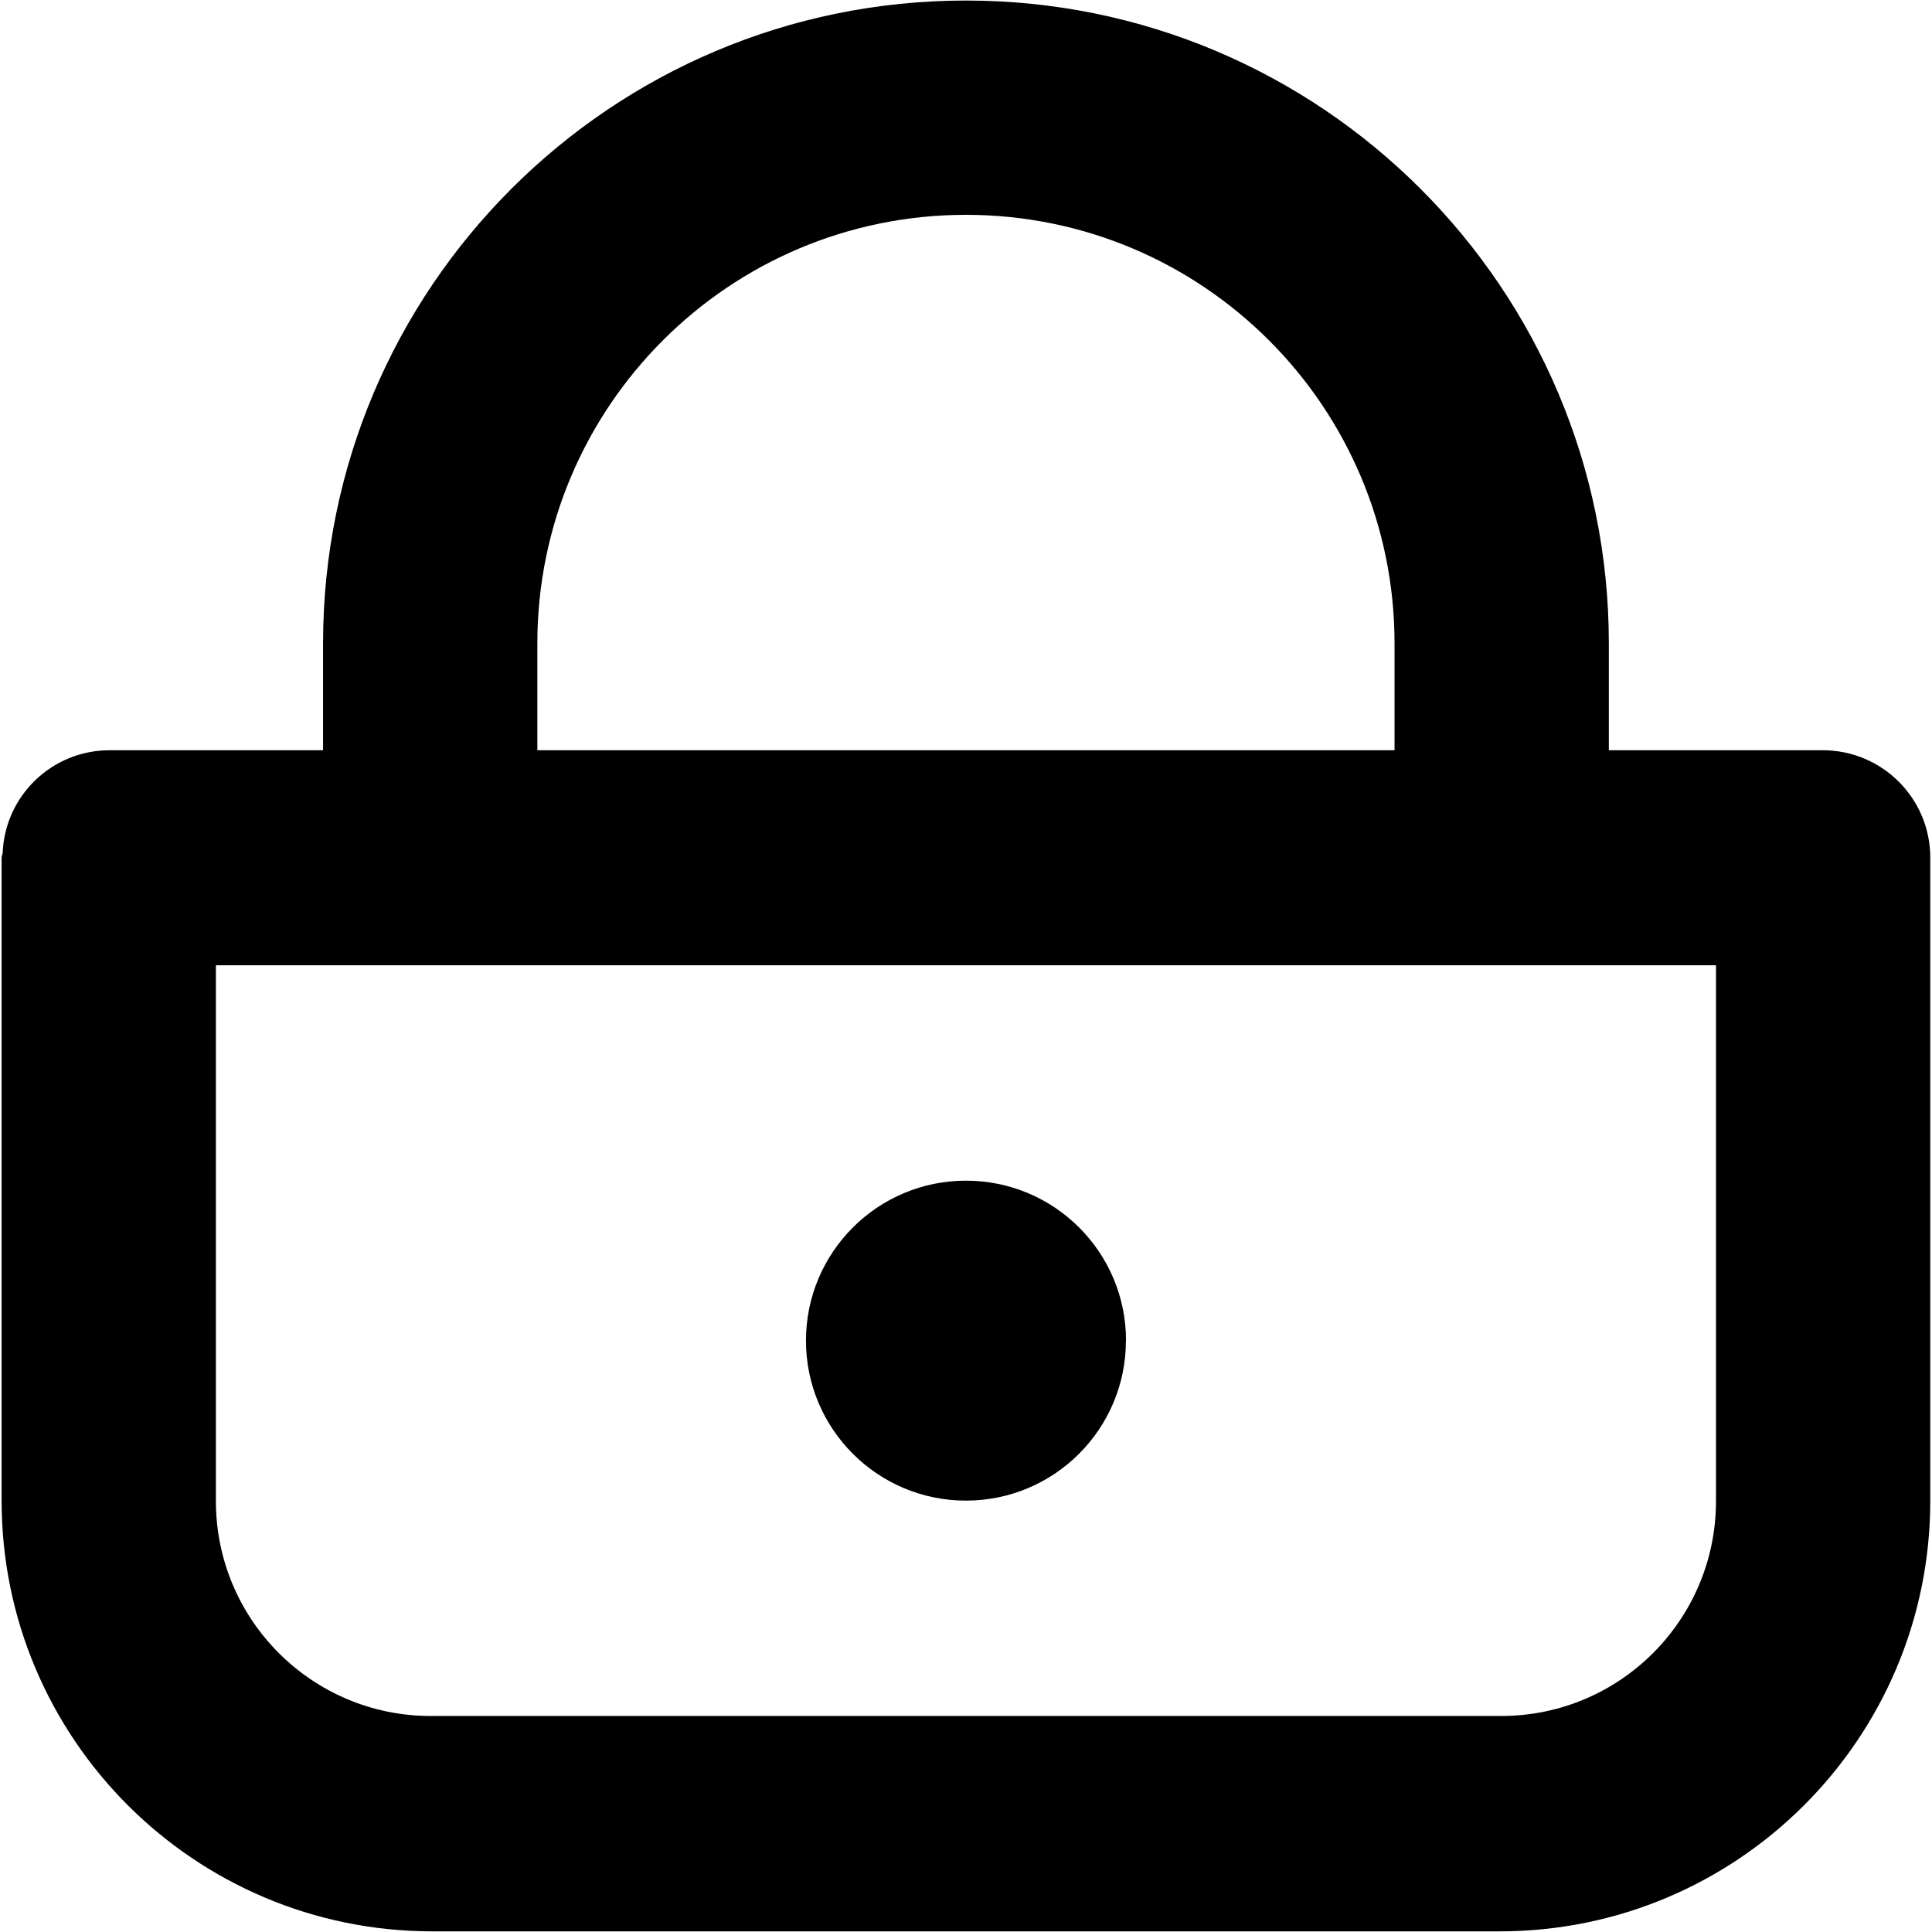
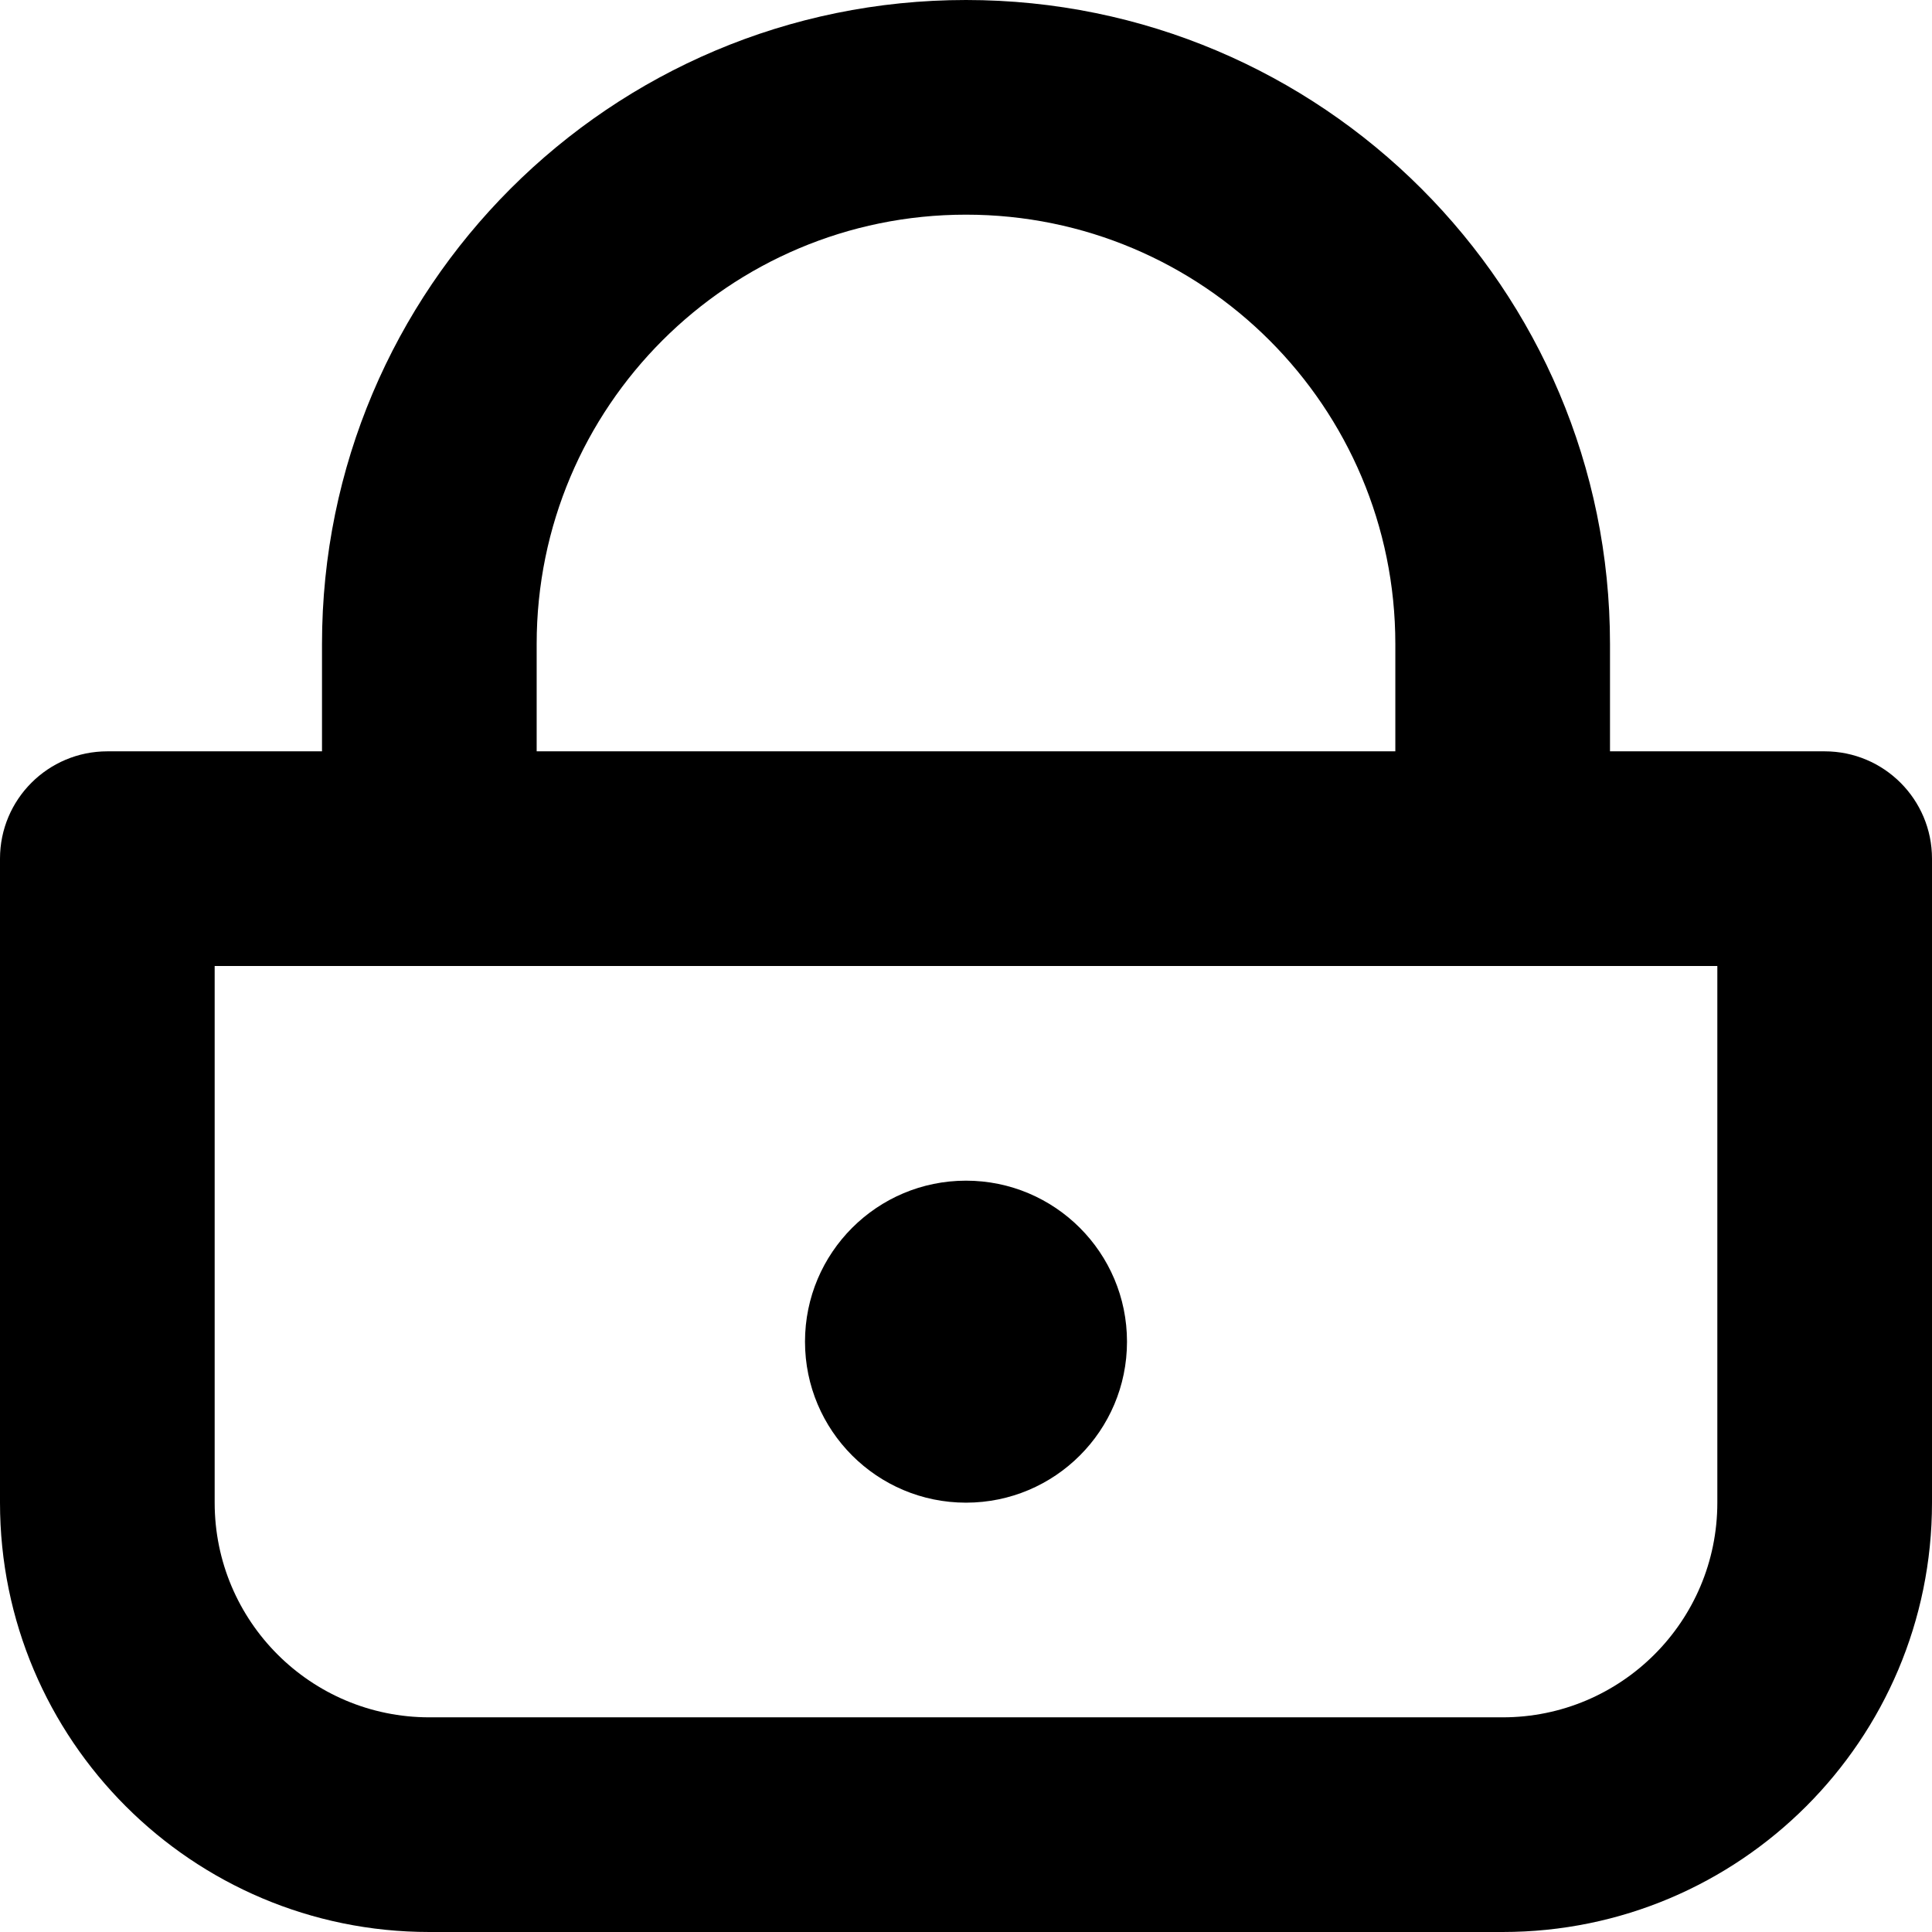
- <svg xmlns="http://www.w3.org/2000/svg" width="18.031" height="18.031" viewBox="0 0 18.031 18.031">
-   <path d="M17.012,7.002h-1.997V6.005a6,6,0,0,0-12,0v.997H1.019a.998.998,0,0,0-.994.956c-.001.016-.01.03-.01.047v6a4.02,4.02,0,0,0,4.02,4.02h9.96a4.02,4.02,0,0,0,4.02-4.02V8.005A1.003,1.003,0,0,0,17.012,7.002ZM5.015,6.005a4,4,0,0,1,8,0v.997h-8Zm8.995,10.01h-9.99a2.005,2.005,0,0,1-2.005-2.005V9.009h14v5.002A2.005,2.005,0,0,1,14.01,16.015Zm-3.502-3.503a1.493,1.493,0,1,1-1.493-1.493A1.493,1.493,0,0,1,10.509,12.512Z" />
-   <rect width="18.031" height="18.031" fill="none" />
+ <svg xmlns="http://www.w3.org/2000/svg" width="450" height="450" viewBox="0 0 450 450">
+   <g>
+     <path d="M425,175H375V150a150,150,0,0,0-300,0v25H25A25,25,0,0,0,0,200V350A100,100,0,0,0,100,450H350A100,100,0,0,0,450,350V200A25,25,0,0,0,425,175ZM225,50A99.998,99.998,0,0,1,325,150v25H125V150A99.998,99.998,0,0,1,225,50ZM350,400H100a50,50,0,0,1-50-50V225H400V350A50,50,0,0,1,350,400Z" />
+     <circle cx="225" cy="312.5" r="37.5" />
+   </g>
+   <rect width="450" height="450" fill="none" />
</svg>
